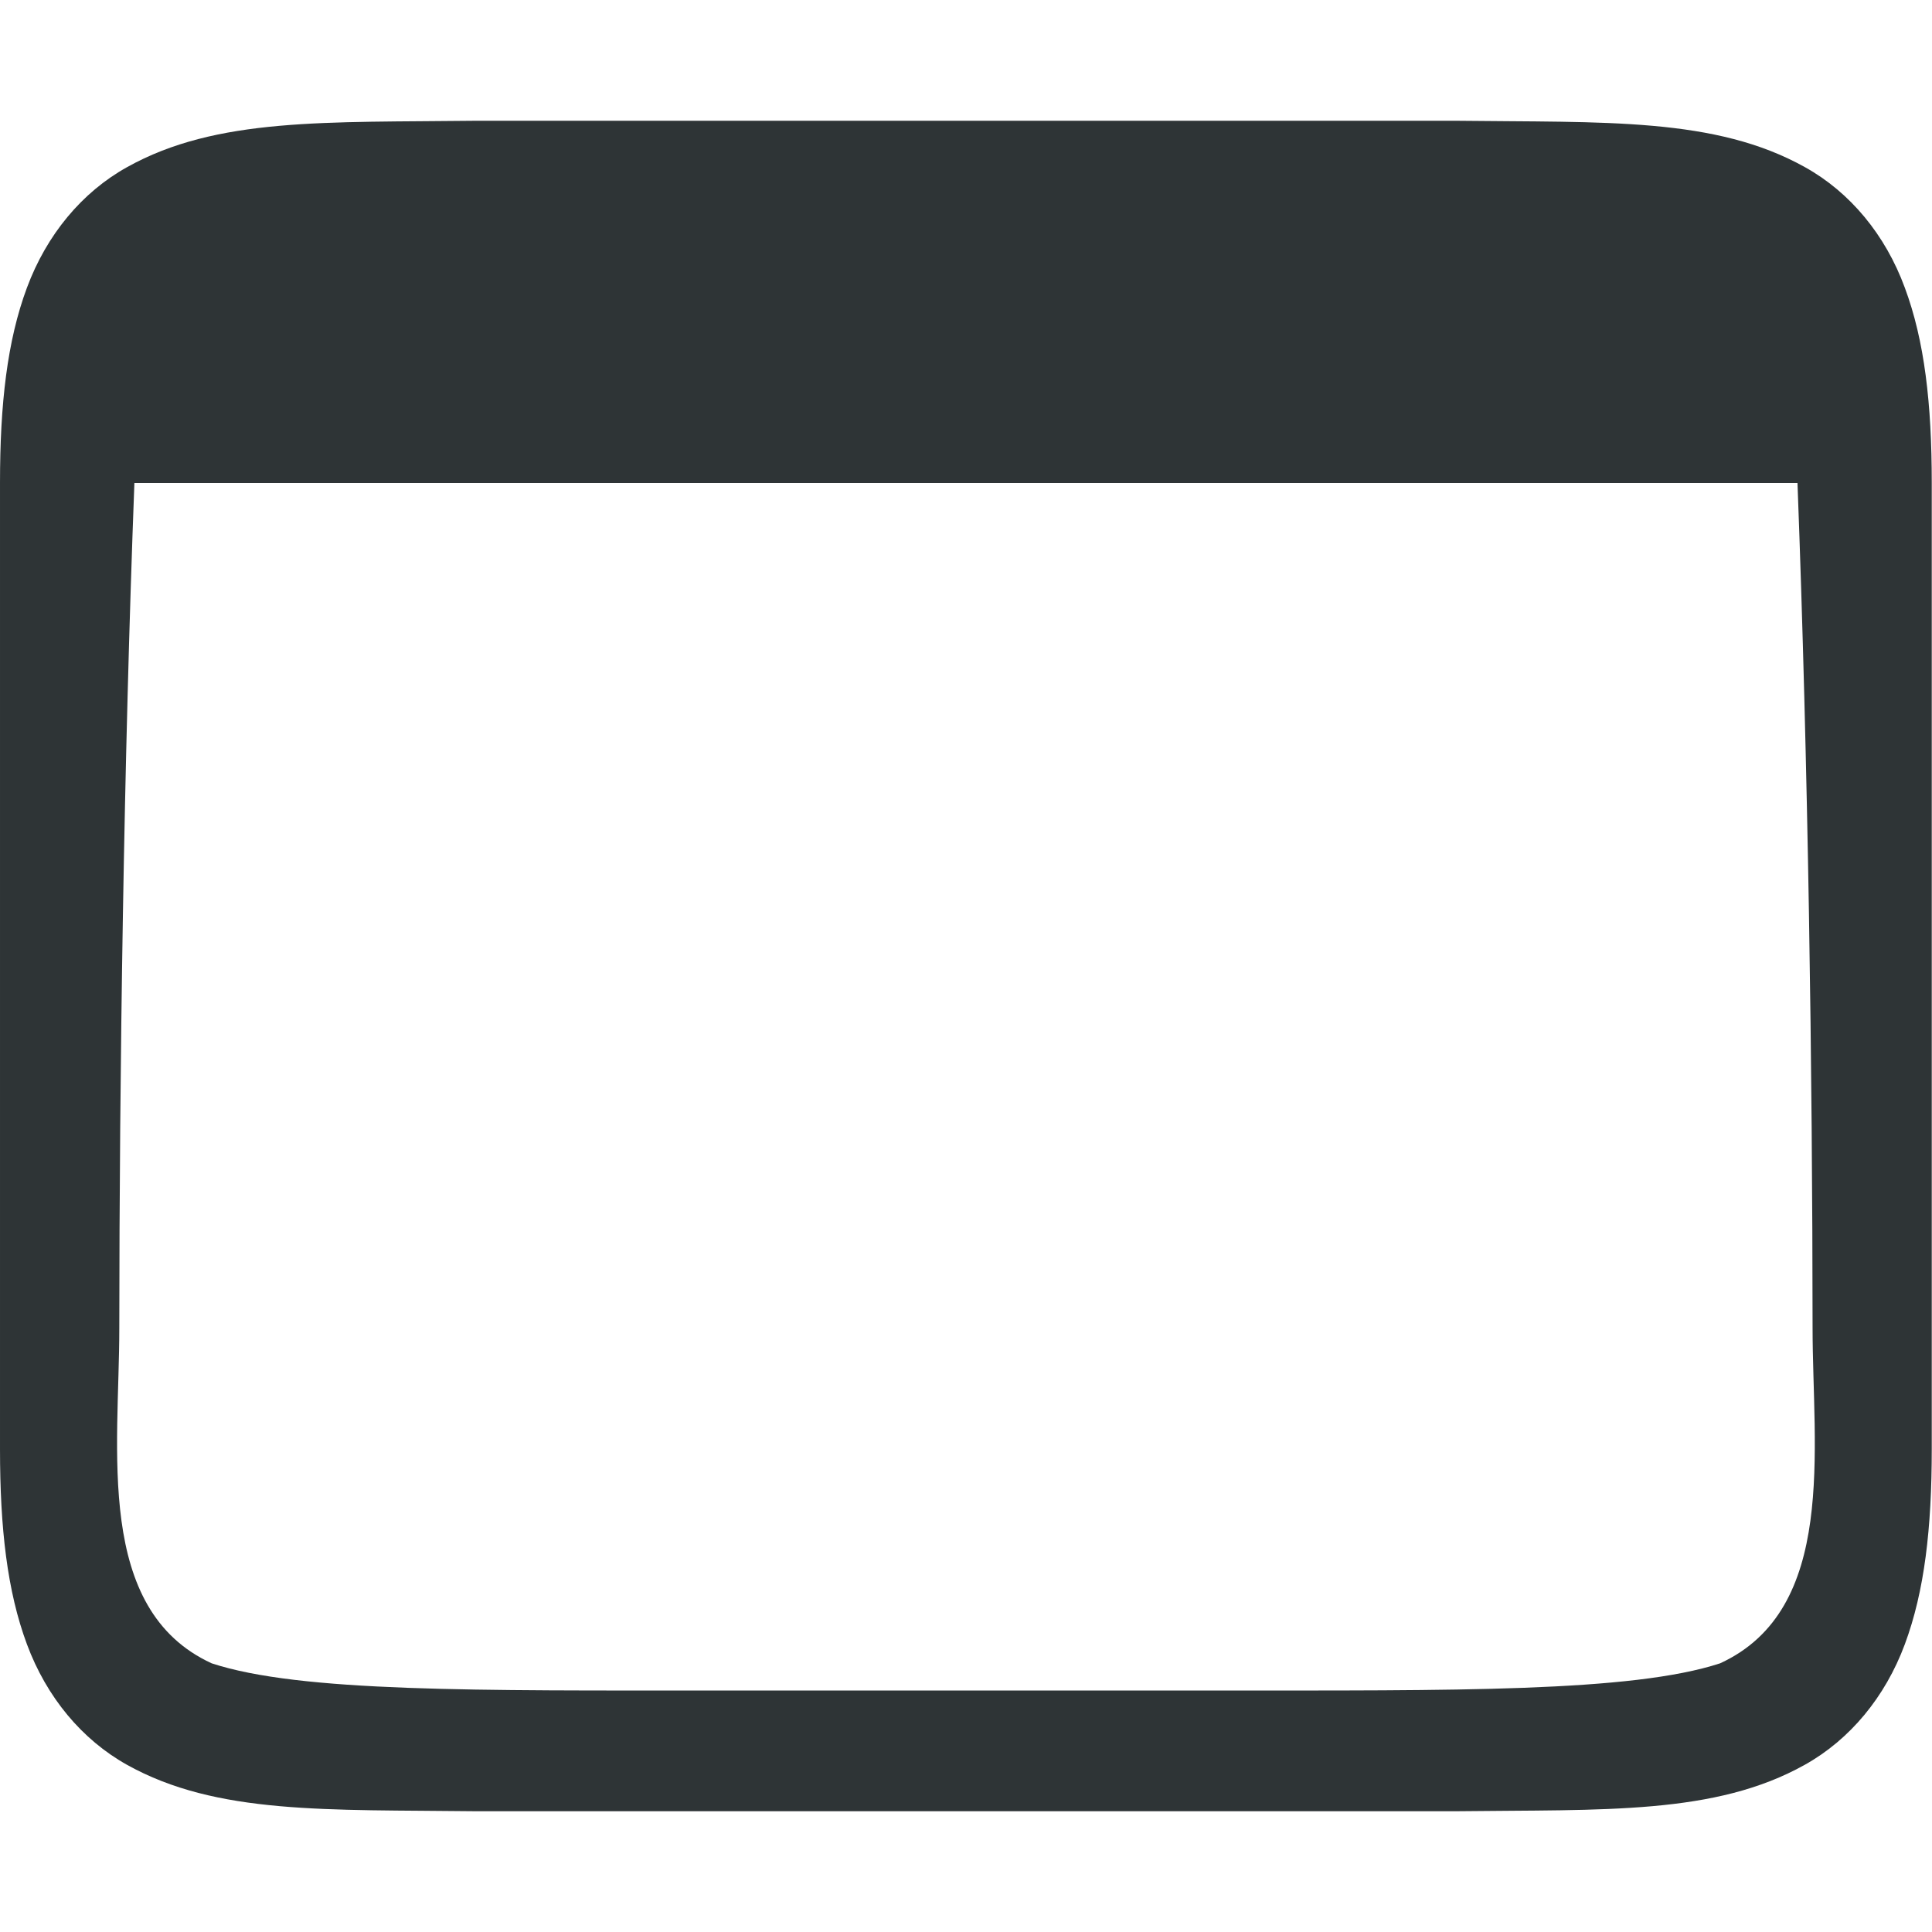
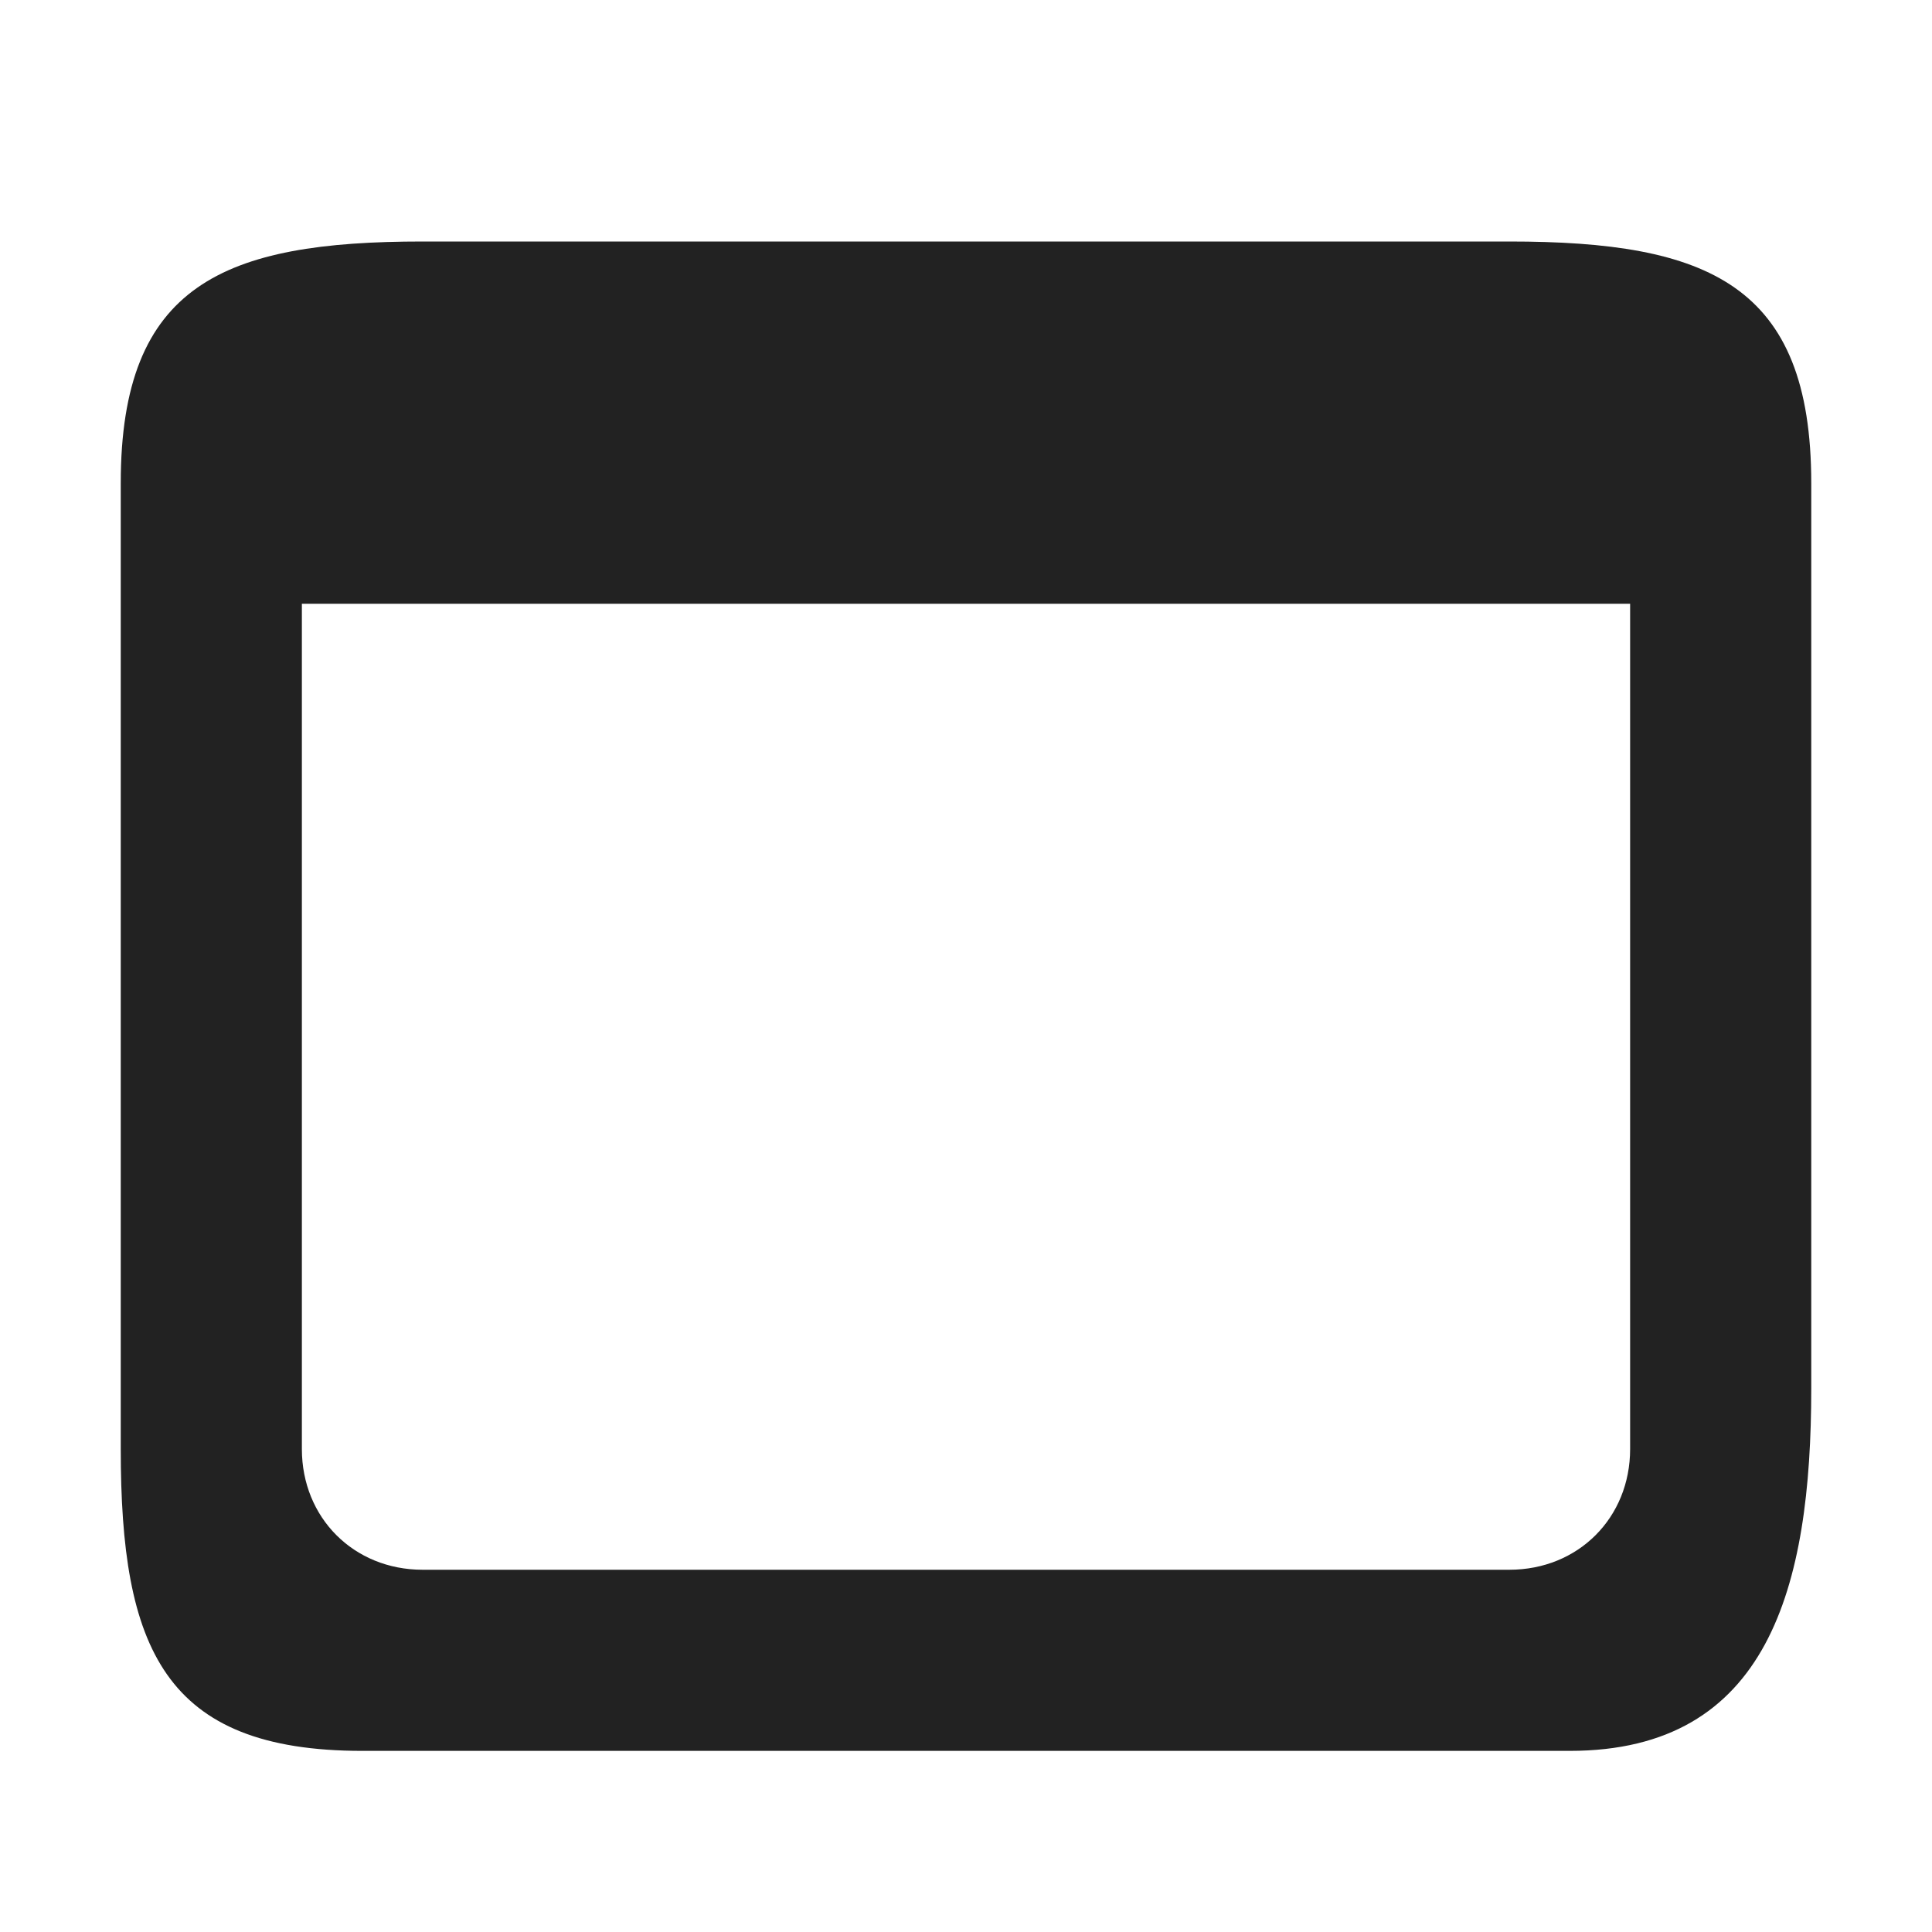
- <svg xmlns="http://www.w3.org/2000/svg" version="1.1" viewBox="0 0 16 16" id="svg1">
-   <defs id="defs1" />
-   <g fill="gray" id="g1" style="fill:#2e3436">
-     <path d="M 3.949,1 C 2.705,1.015 1.795,0.969 1.051,1.385 0.679,1.592 0.386,1.944 0.223,2.383 0.06,2.821 2e-5,3.342 2e-5,4 v 5 3 c 0,0.658 0.06,1.179 0.223,1.617 0.163,0.439 0.456,0.79 0.828,0.998 0.744,0.415 1.654,0.37 2.898,0.385 h 0.004 1.98 1.066 2 1.066 1.98 0.004 c 1.244,-0.015 2.154,0.031 2.898,-0.385 0.372,-0.208 0.665,-0.559 0.828,-0.998 0.163,-0.439 0.223,-0.96 0.223,-1.617 v -3 -5 c 0,-0.658 -0.06,-1.179 -0.223,-1.617 C 15.614,1.944 15.321,1.592 14.949,1.385 14.205,0.969 13.295,1.015 12.051,1 h -0.004 -1.98 -1.066 -2 -1.066 -1.98 z M 1.113,4 H 5.934 7 h 2 1.066 4.82 c 0.088,2.323 0.124,4.877 0.125,7 0,1 0.207,2.328 -0.766,2.775 -0.734,0.24 -2.202,0.225 -4.18,0.225 h -1.066 -2 -1.066 c -1.978,0 -3.446,0.016 -4.18,-0.225 C 0.781,13.328 0.988,12 0.988,11 0.989,8.877 1.025,6.323 1.113,4 Z" color="#000000" color-rendering="auto" fill="#808080" image-rendering="auto" shape-rendering="auto" solid-color="#000000" style="text-indent:0;text-decoration-line:none;text-decoration-style:solid;text-decoration-color:#000000;text-transform:none;white-space:normal;isolation:auto;mix-blend-mode:normal;fill:#2e3436" id="path1" />
+ <svg xmlns="http://www.w3.org/2000/svg" height="16px" viewBox="0 0 16 16" width="16px" version="1.1" id="svg2">
+   <defs id="defs2" />
+   <g fill="#222222" id="g2">
+     <path d="M 3.5,2 C 1.855,2 1,2.355 1,4 v 8 c 0,1.645 0.355,2.5 2,2.5 h 10 c 1.645,0 2,-1.355 2,-3 V 4 C 15,2.355 14.145,2 12.5,2 h -1 -7 z m -1,3 h 11 v 7 c 0,0.57 -0.43,1 -1,1 h -9 c -0.57,0 -1,-0.43 -1,-1 z" id="path1" />
  </g>
</svg>
